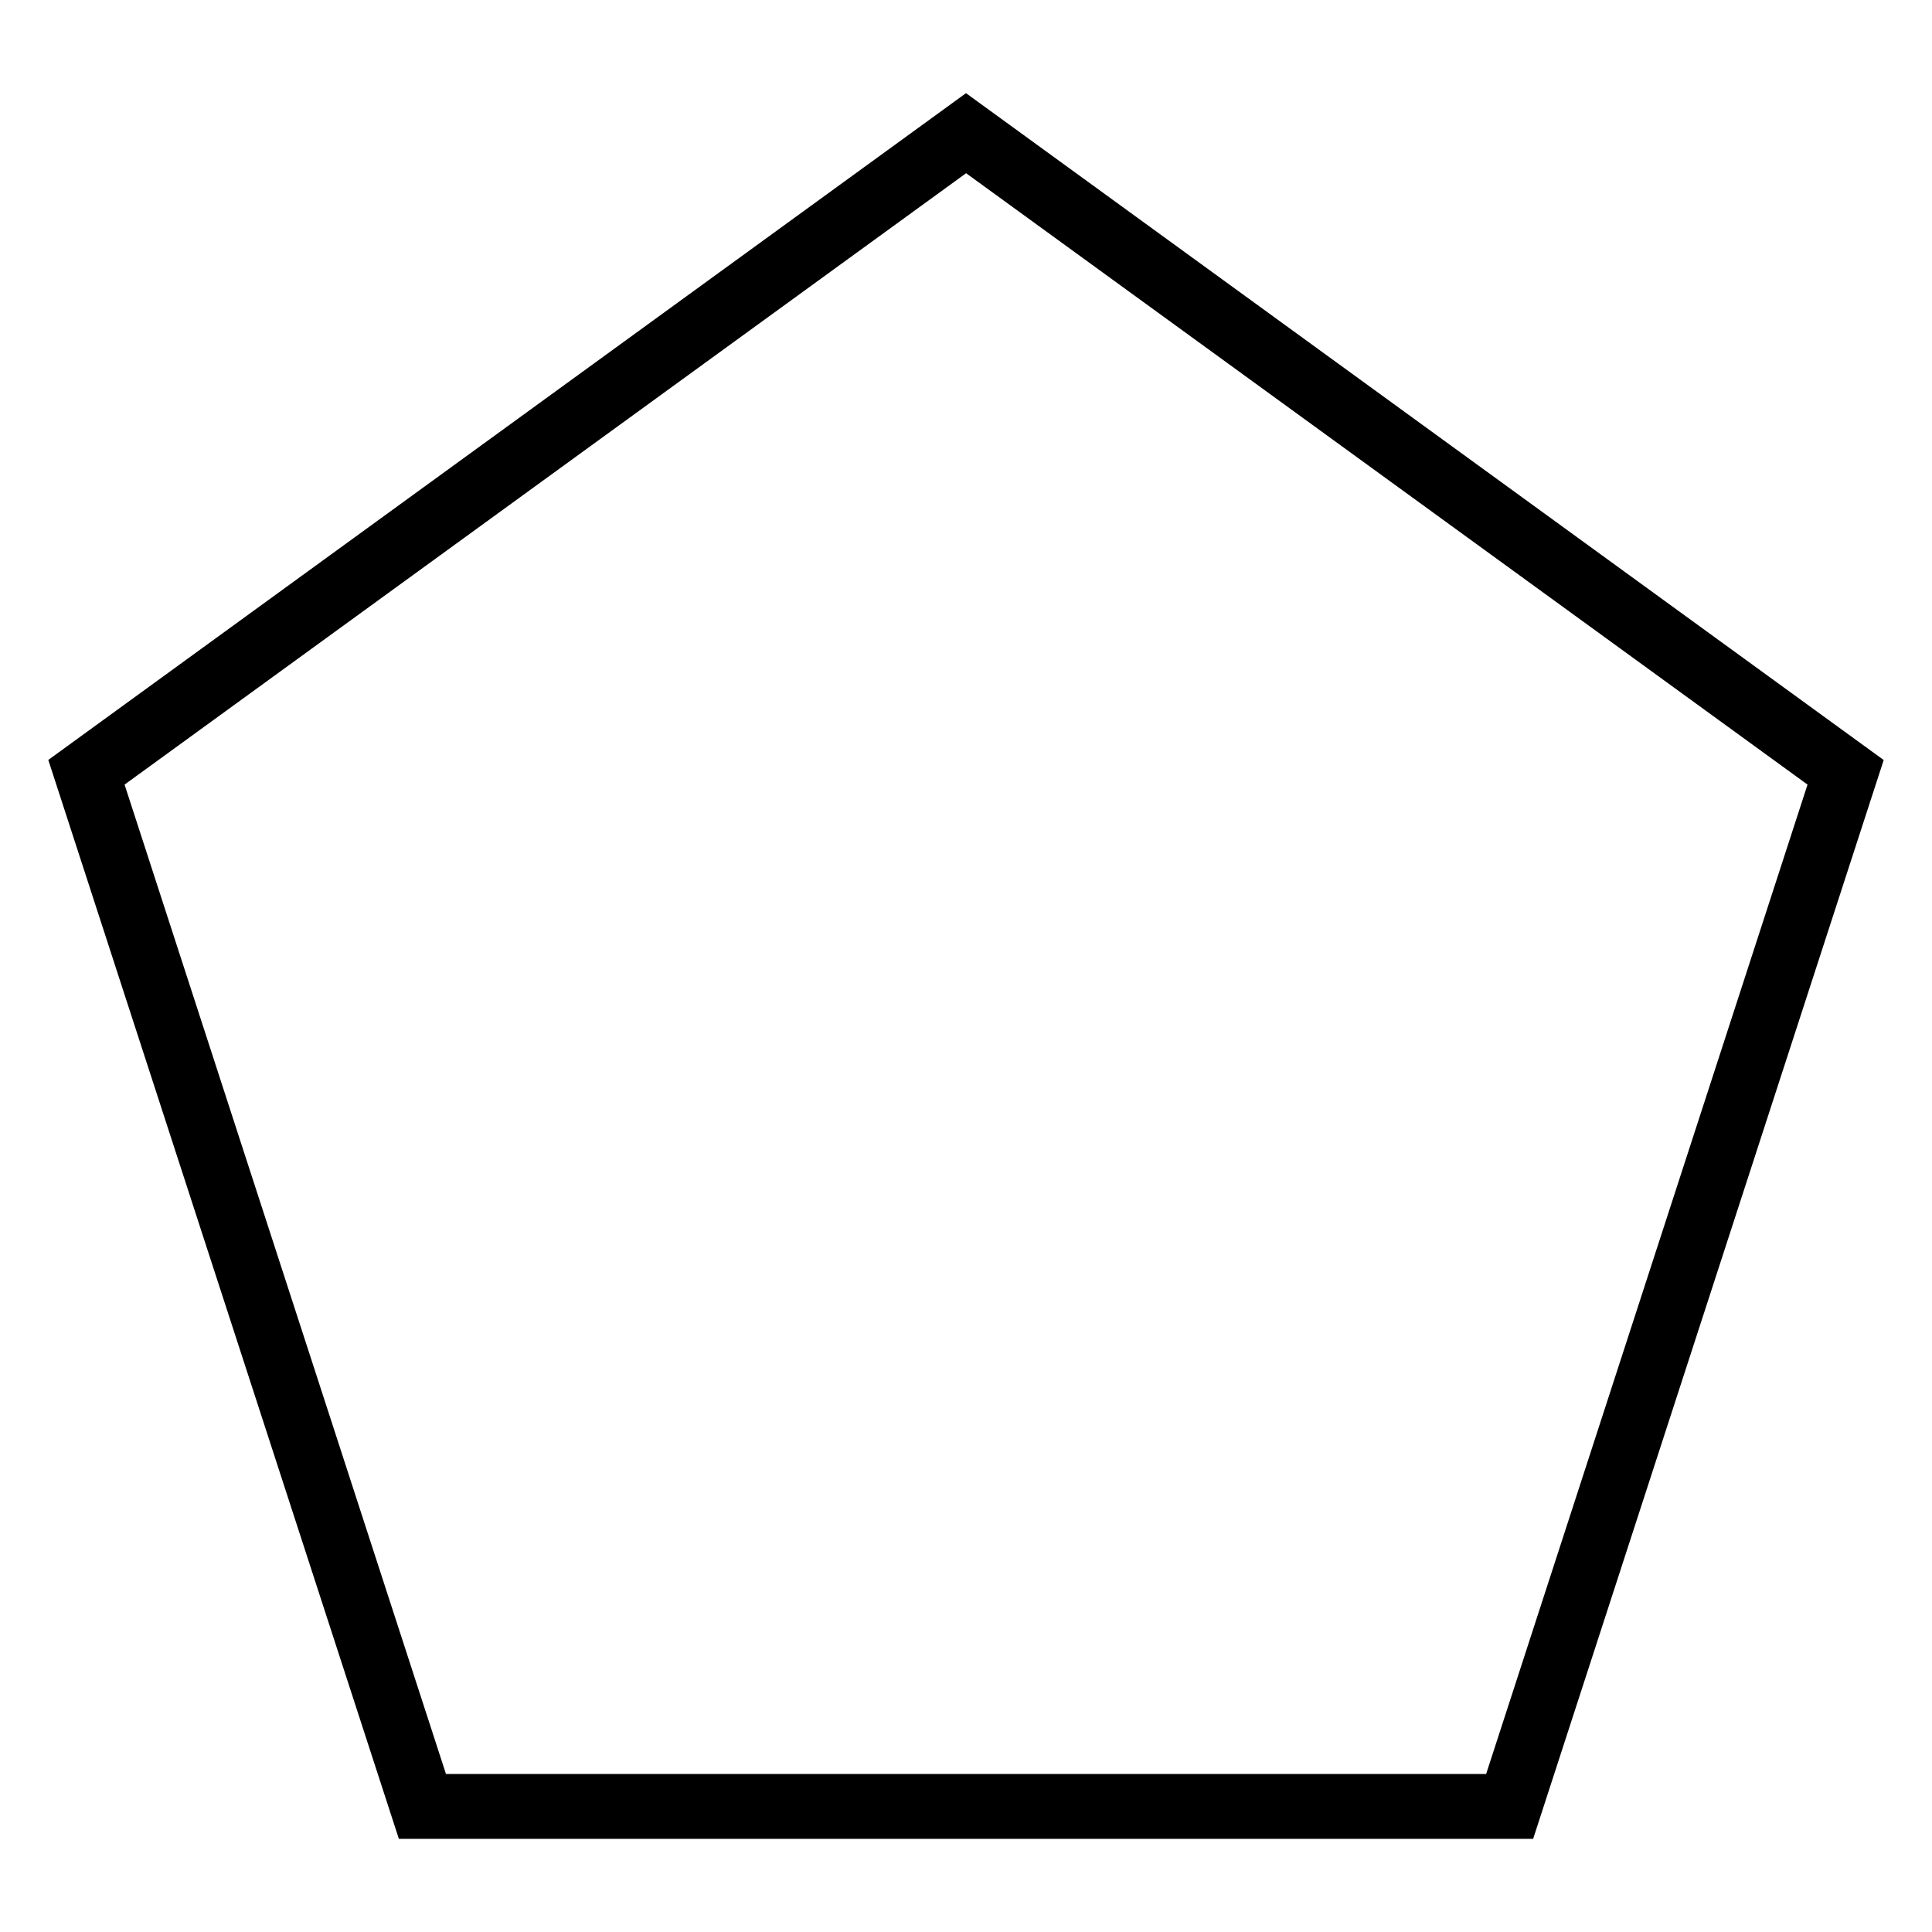
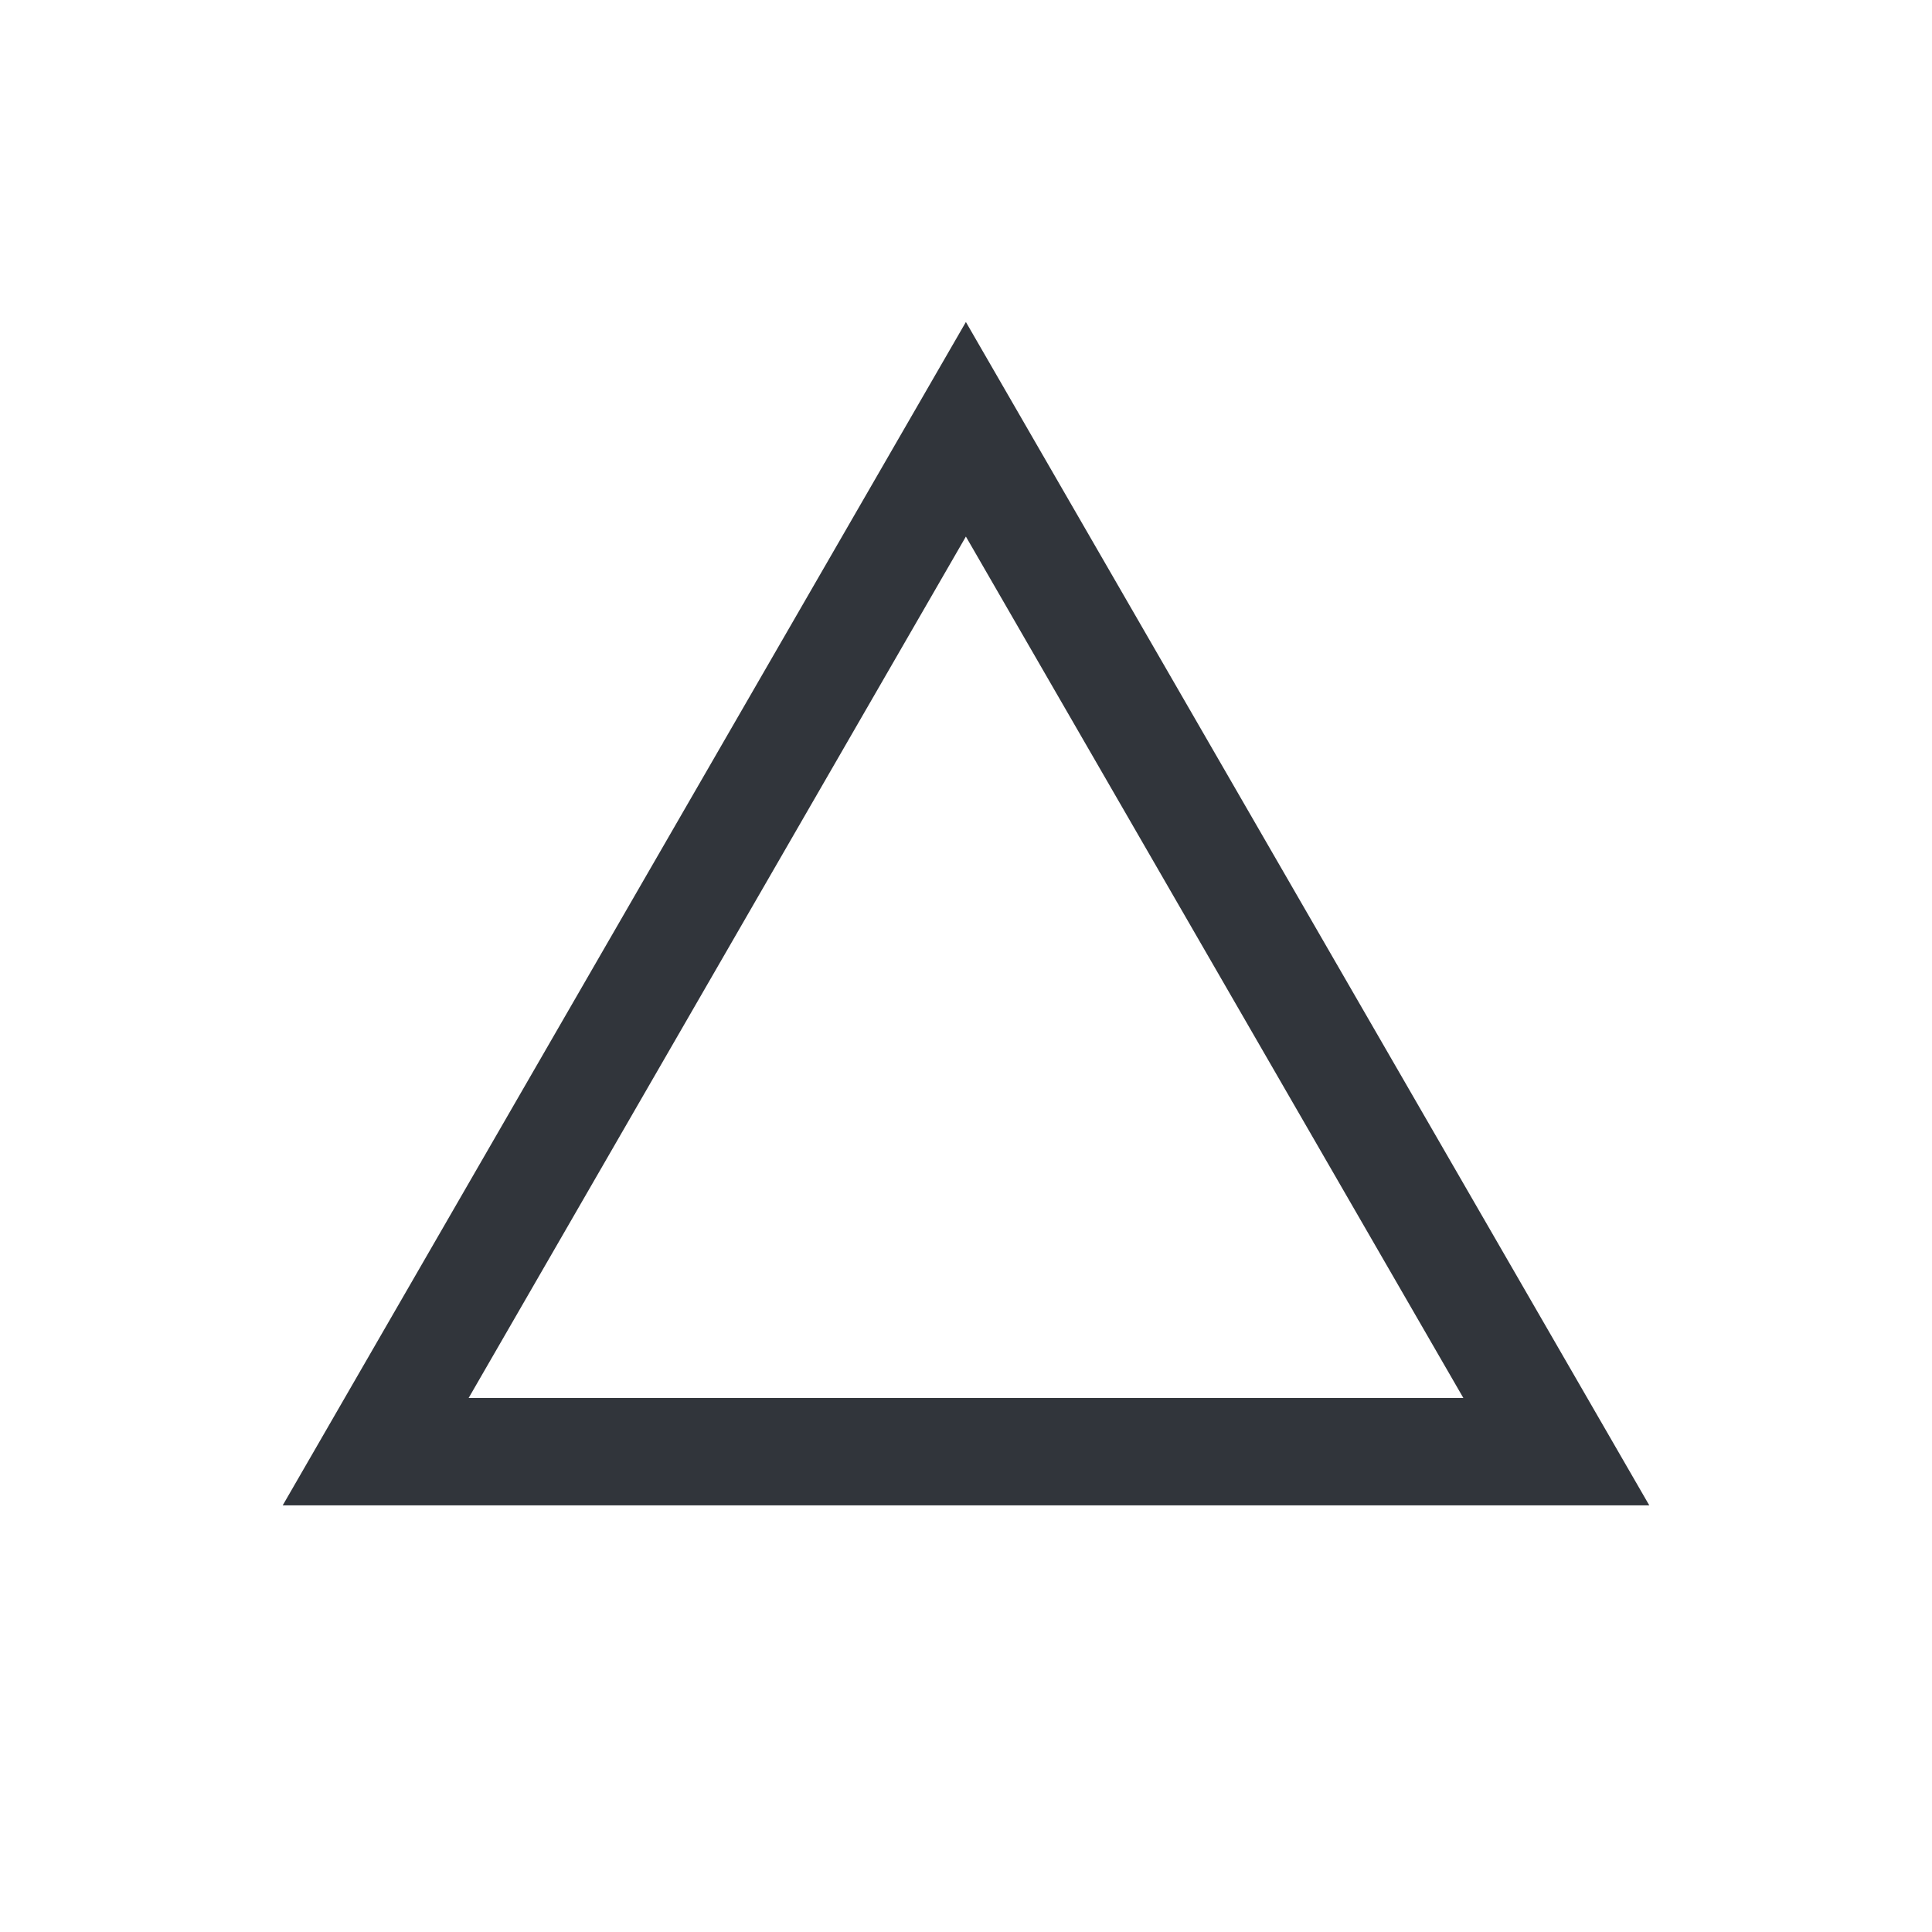
- <svg xmlns="http://www.w3.org/2000/svg" width="1000px" height="1000px" viewBox="0 0 1000 1000" version="1.1" id="svg2">
-   <defs id="defs9" />
-   <path id="path5" d="m 793.55,951.778 -587.1,0 L 25,393.336 500,48.222 975,393.389 z m -562.717,-33.567 538.386,0 L 935.575,406.108 500.053,89.653 64.478,406.108 z" />
+ <svg xmlns="http://www.w3.org/2000/svg" width="18px" height="18px" viewBox="0 0 18 18" version="1.1">
+   <g id="Details" stroke="none" stroke-width="1" fill="none" fill-rule="evenodd">
+     <g id="Exportable-Icon-assets" transform="translate(-606, -57)" fill="#31353B" fill-rule="nonzero">
+       <g id="Path" transform="translate(606, 57)">
+         <path d="M15.366,14.025 L8.999,3 L2.634,14.025 L15.366,14.025 Z M8.999,4.999 L13.634,13.025 L4.366,13.025 L8.999,4.999 Z" />
+       </g>
+     </g>
+   </g>
</svg>
